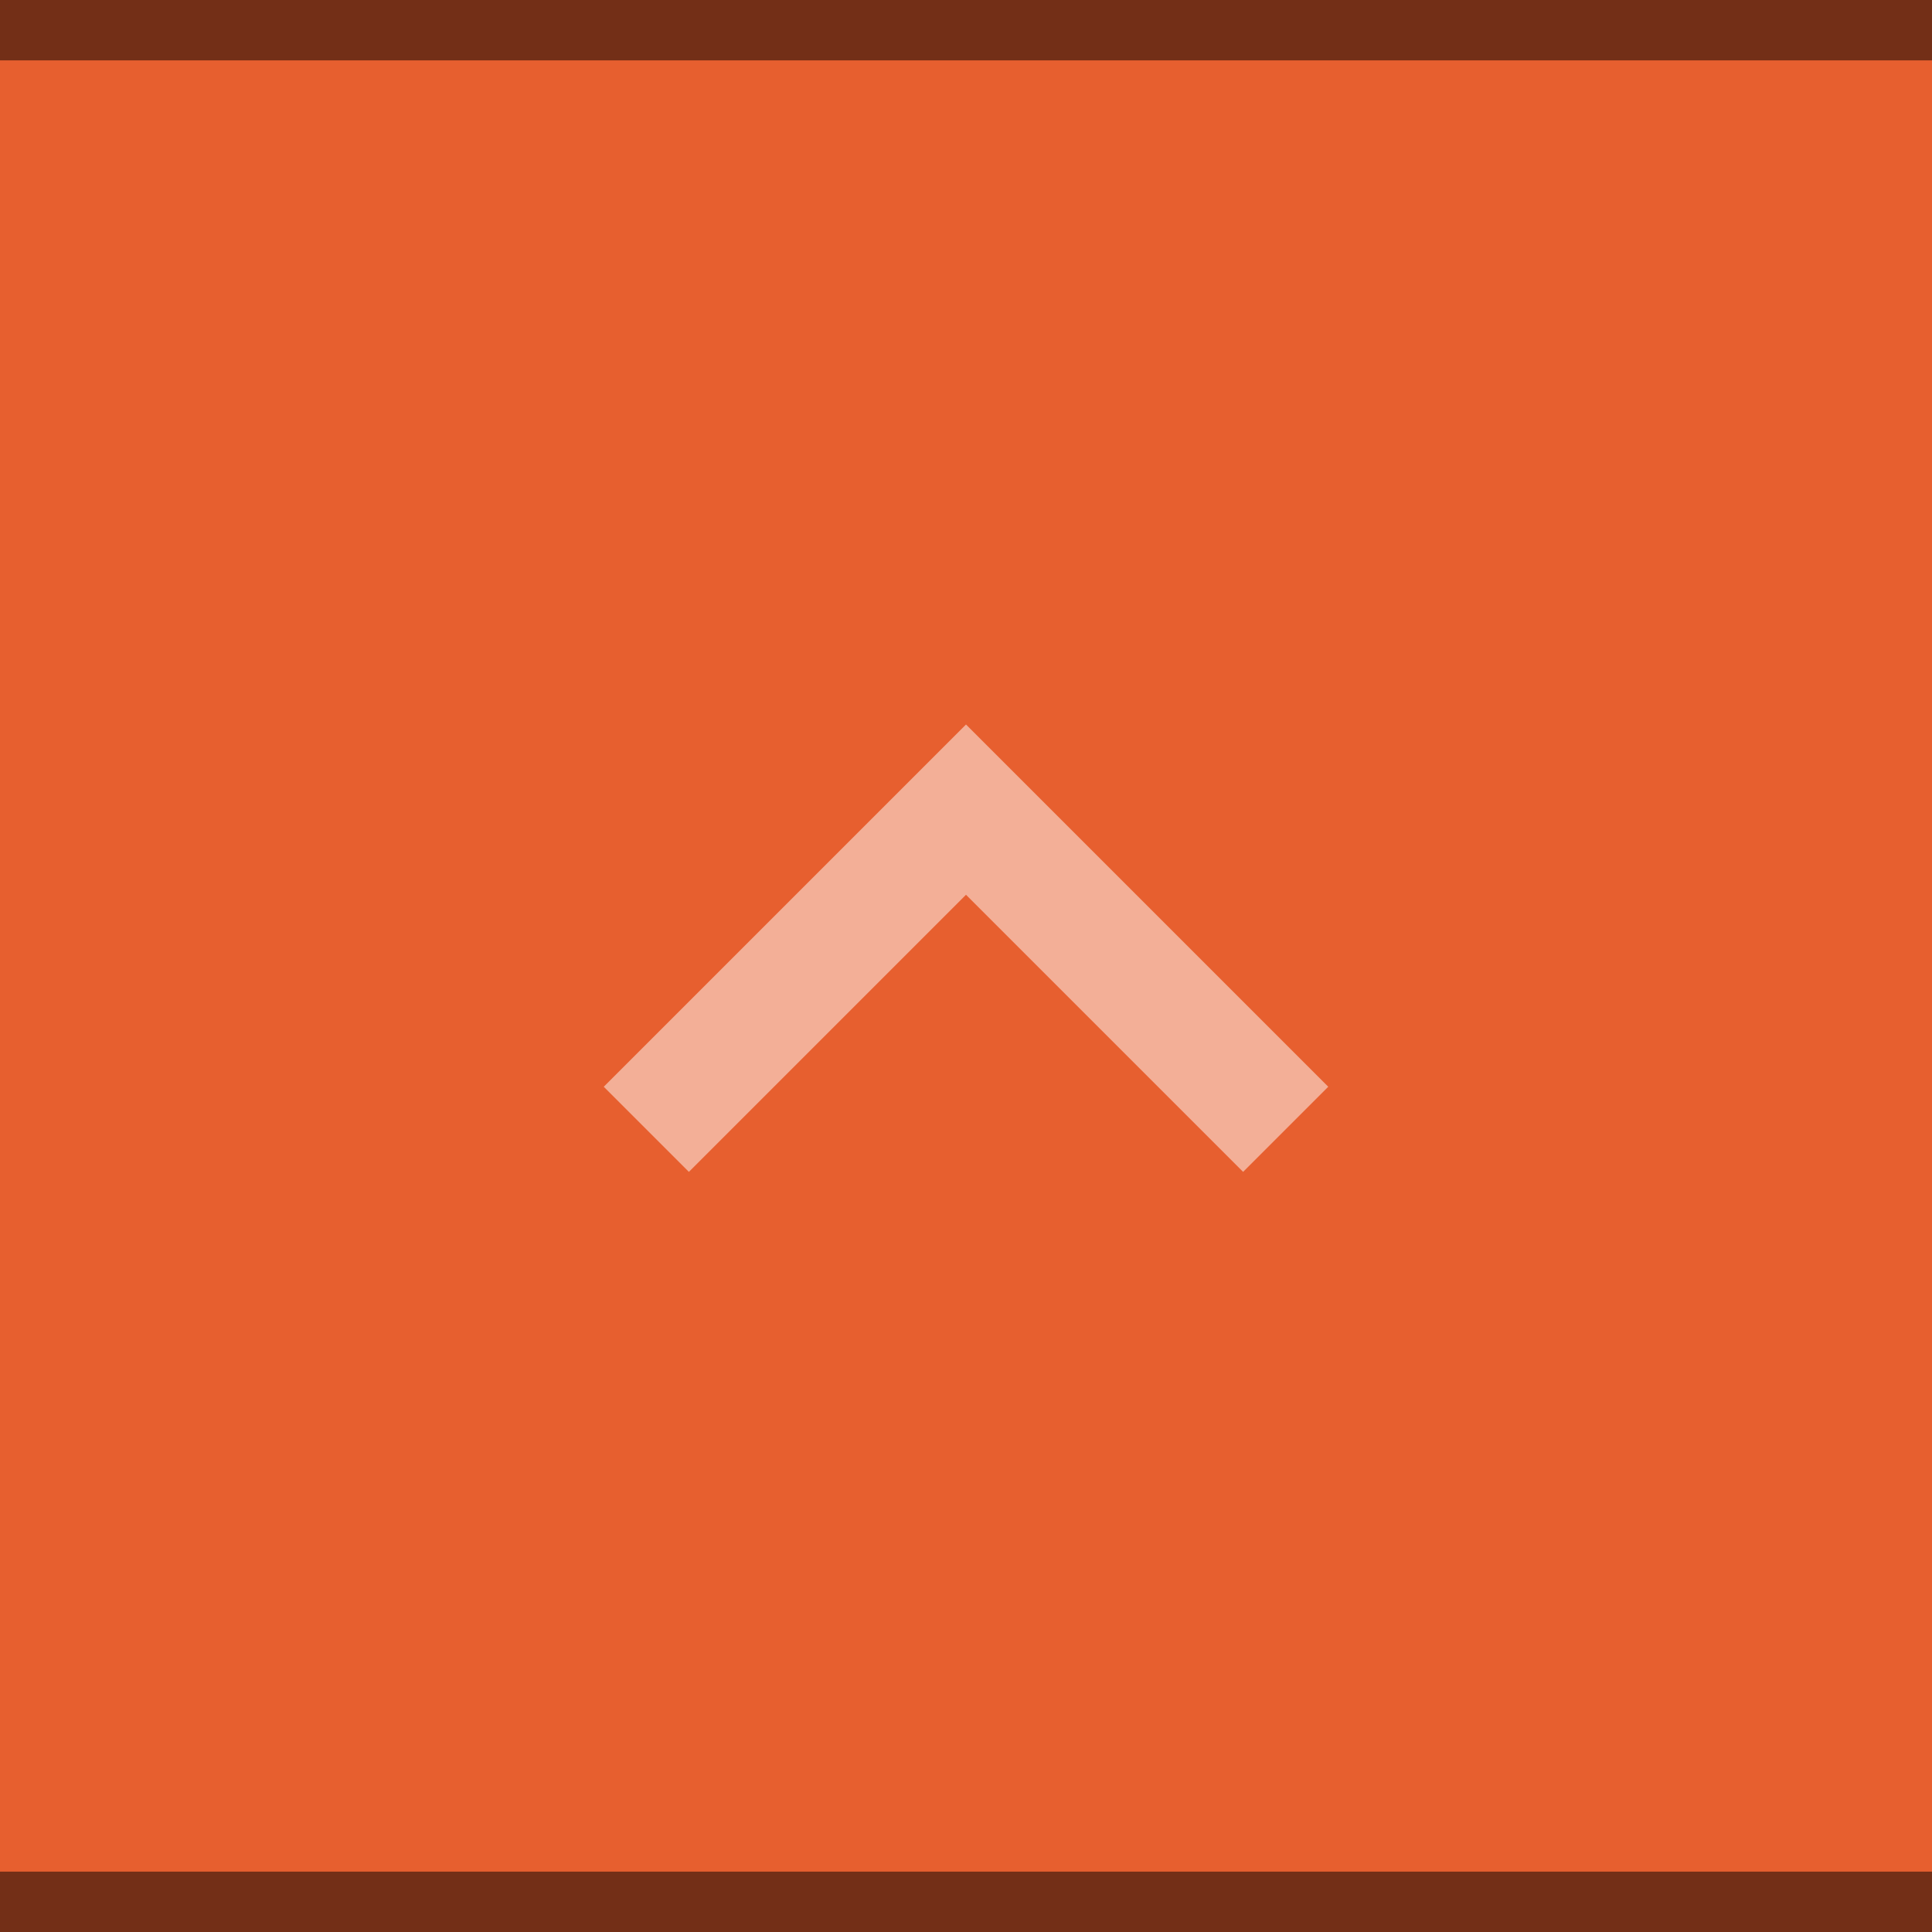
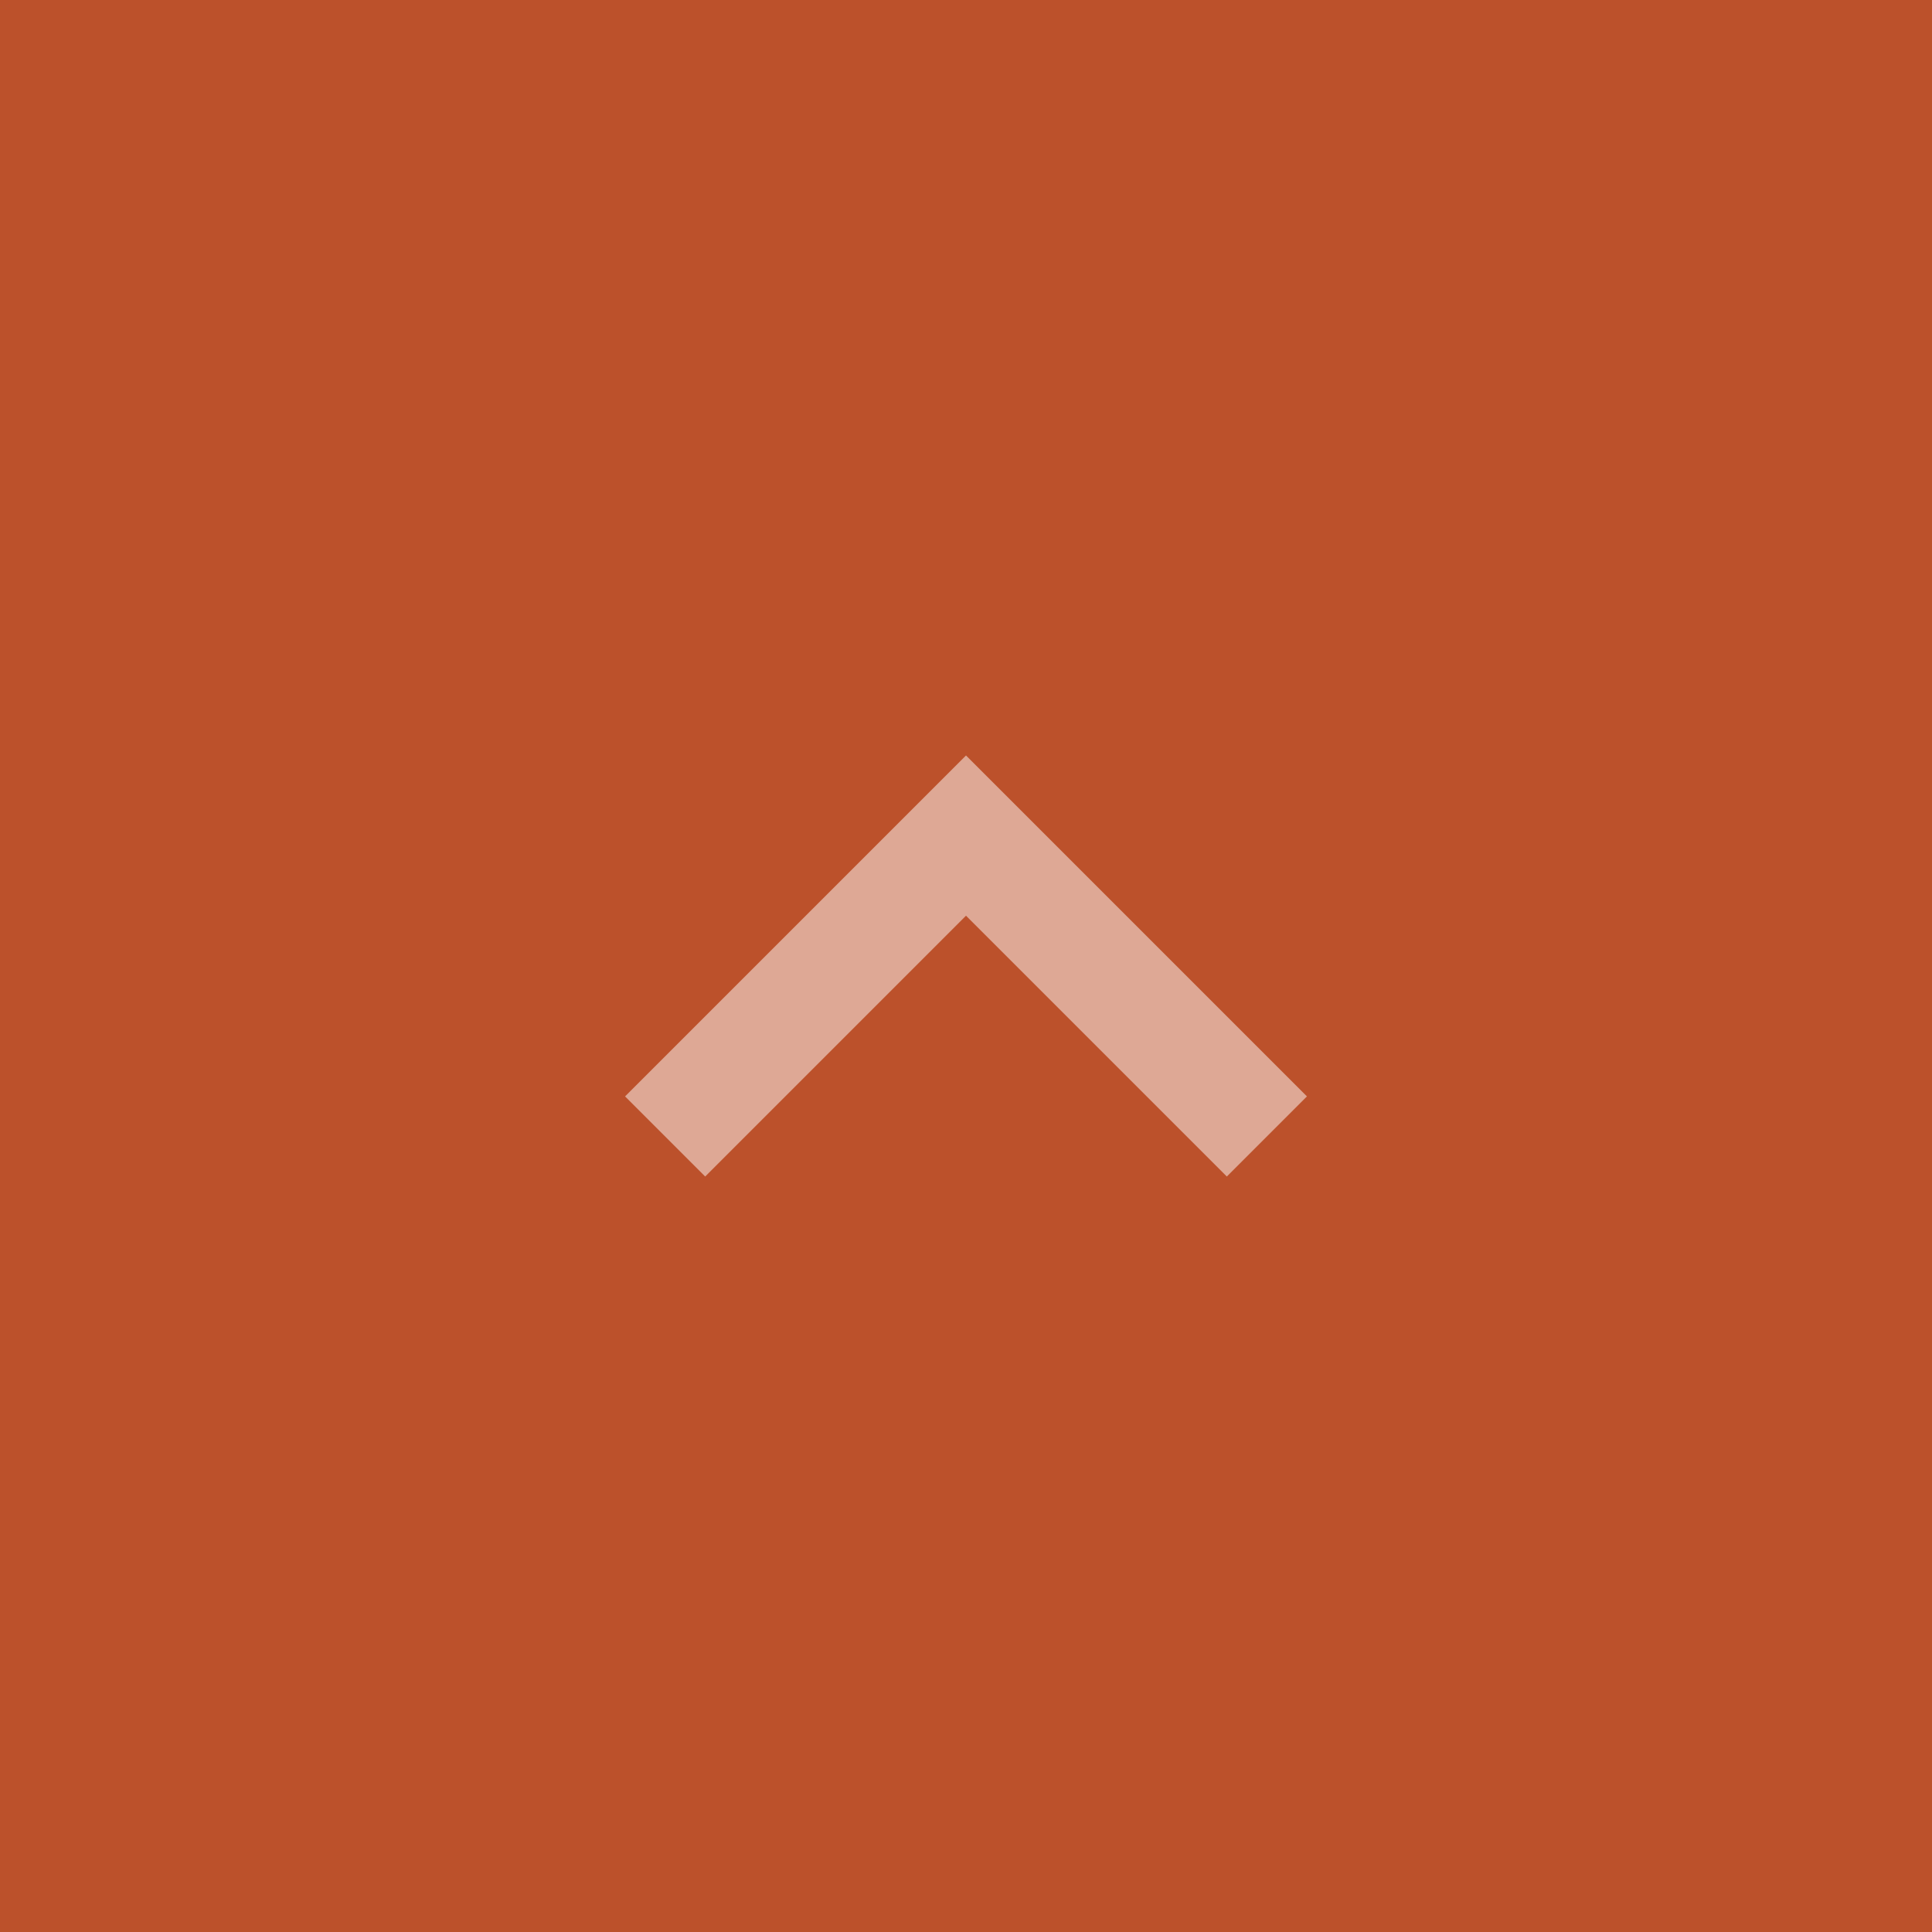
- <svg xmlns="http://www.w3.org/2000/svg" width="32" height="32" viewBox="0 0 32 32" version="1.1" id="svg66">
-   <defs id="defs70" />
-   <rect width="32" height="32" fill="#D6D6D6" id="rect56" style="fill:#e75f2f;fill-opacity:1" />
-   <g style="opacity:0.5;fill:#ffffff;fill-opacity:1" fill="#000000" opacity="0.38" id="g64">
-     <circle cx="16" cy="16" r="12" opacity="0" id="circle60" style="fill:#ffffff;fill-opacity:1" />
-     <path d="m10 18 1.41 1.41 4.59-4.59 4.59 4.59 1.41-1.41-6-6z" id="path62" style="fill:#ffffff;fill-opacity:1" />
-   </g>
-   <rect width="32" height="1" fill="#FFFFFF" fill-opacity="0.4" id="rect166" style="opacity:0.5;fill:#000000;fill-opacity:1" x="0" y="0" />
-   <rect width="32" height="1" fill="#FFFFFF" fill-opacity="0.4" id="rect166-3" style="opacity:0.5;fill:#000000;fill-opacity:1" x="0" y="31" />
+ <svg xmlns="http://www.w3.org/2000/svg" id="svg12" version="1.1" viewBox="0 0 34 34" height="34" width="34">
+   <defs id="defs16" />
+   <rect style="fill:#bc512b;fill-opacity:1;stroke-width:1.125" id="rect2" fill="#E0E0E0" height="36" width="36" x="-1" y="-1" />
+   <path d="m 11,19.295 1.41,1.41 4.59,-4.59 4.59,4.59 1.41,-1.41 -6,-6 z" id="path62" style="opacity:0.5;fill:#ffffff" />
</svg>
